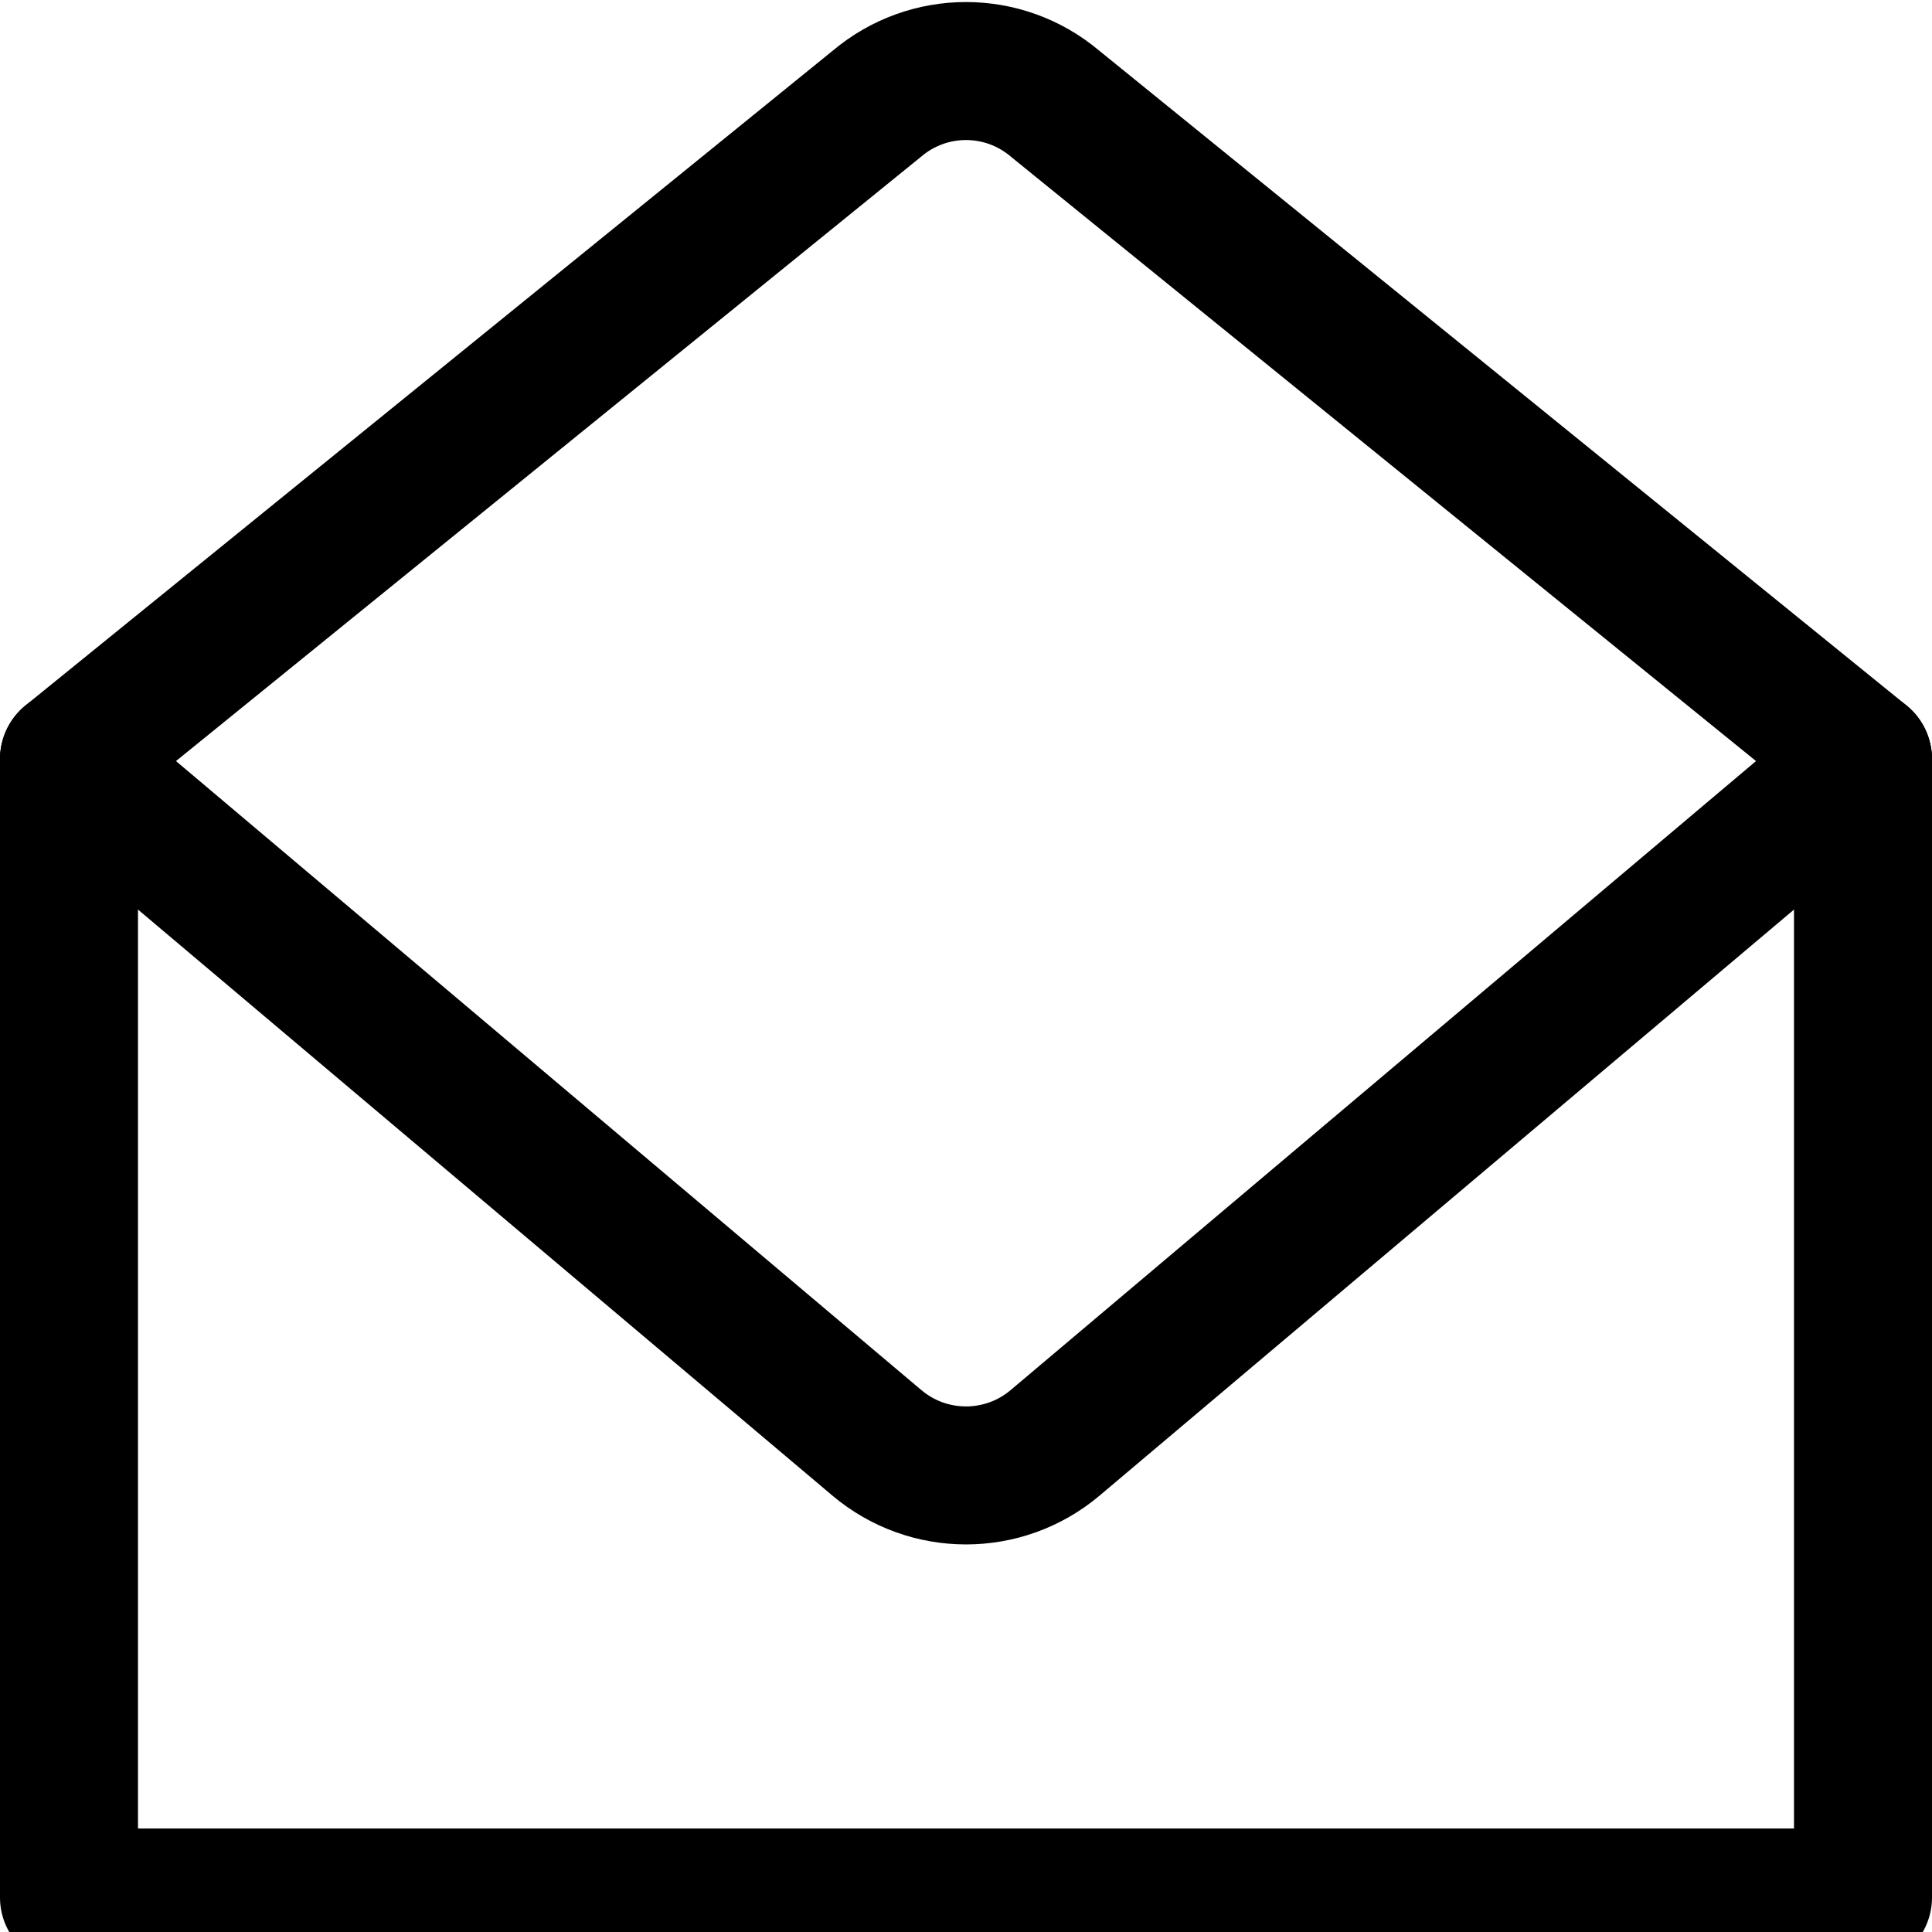
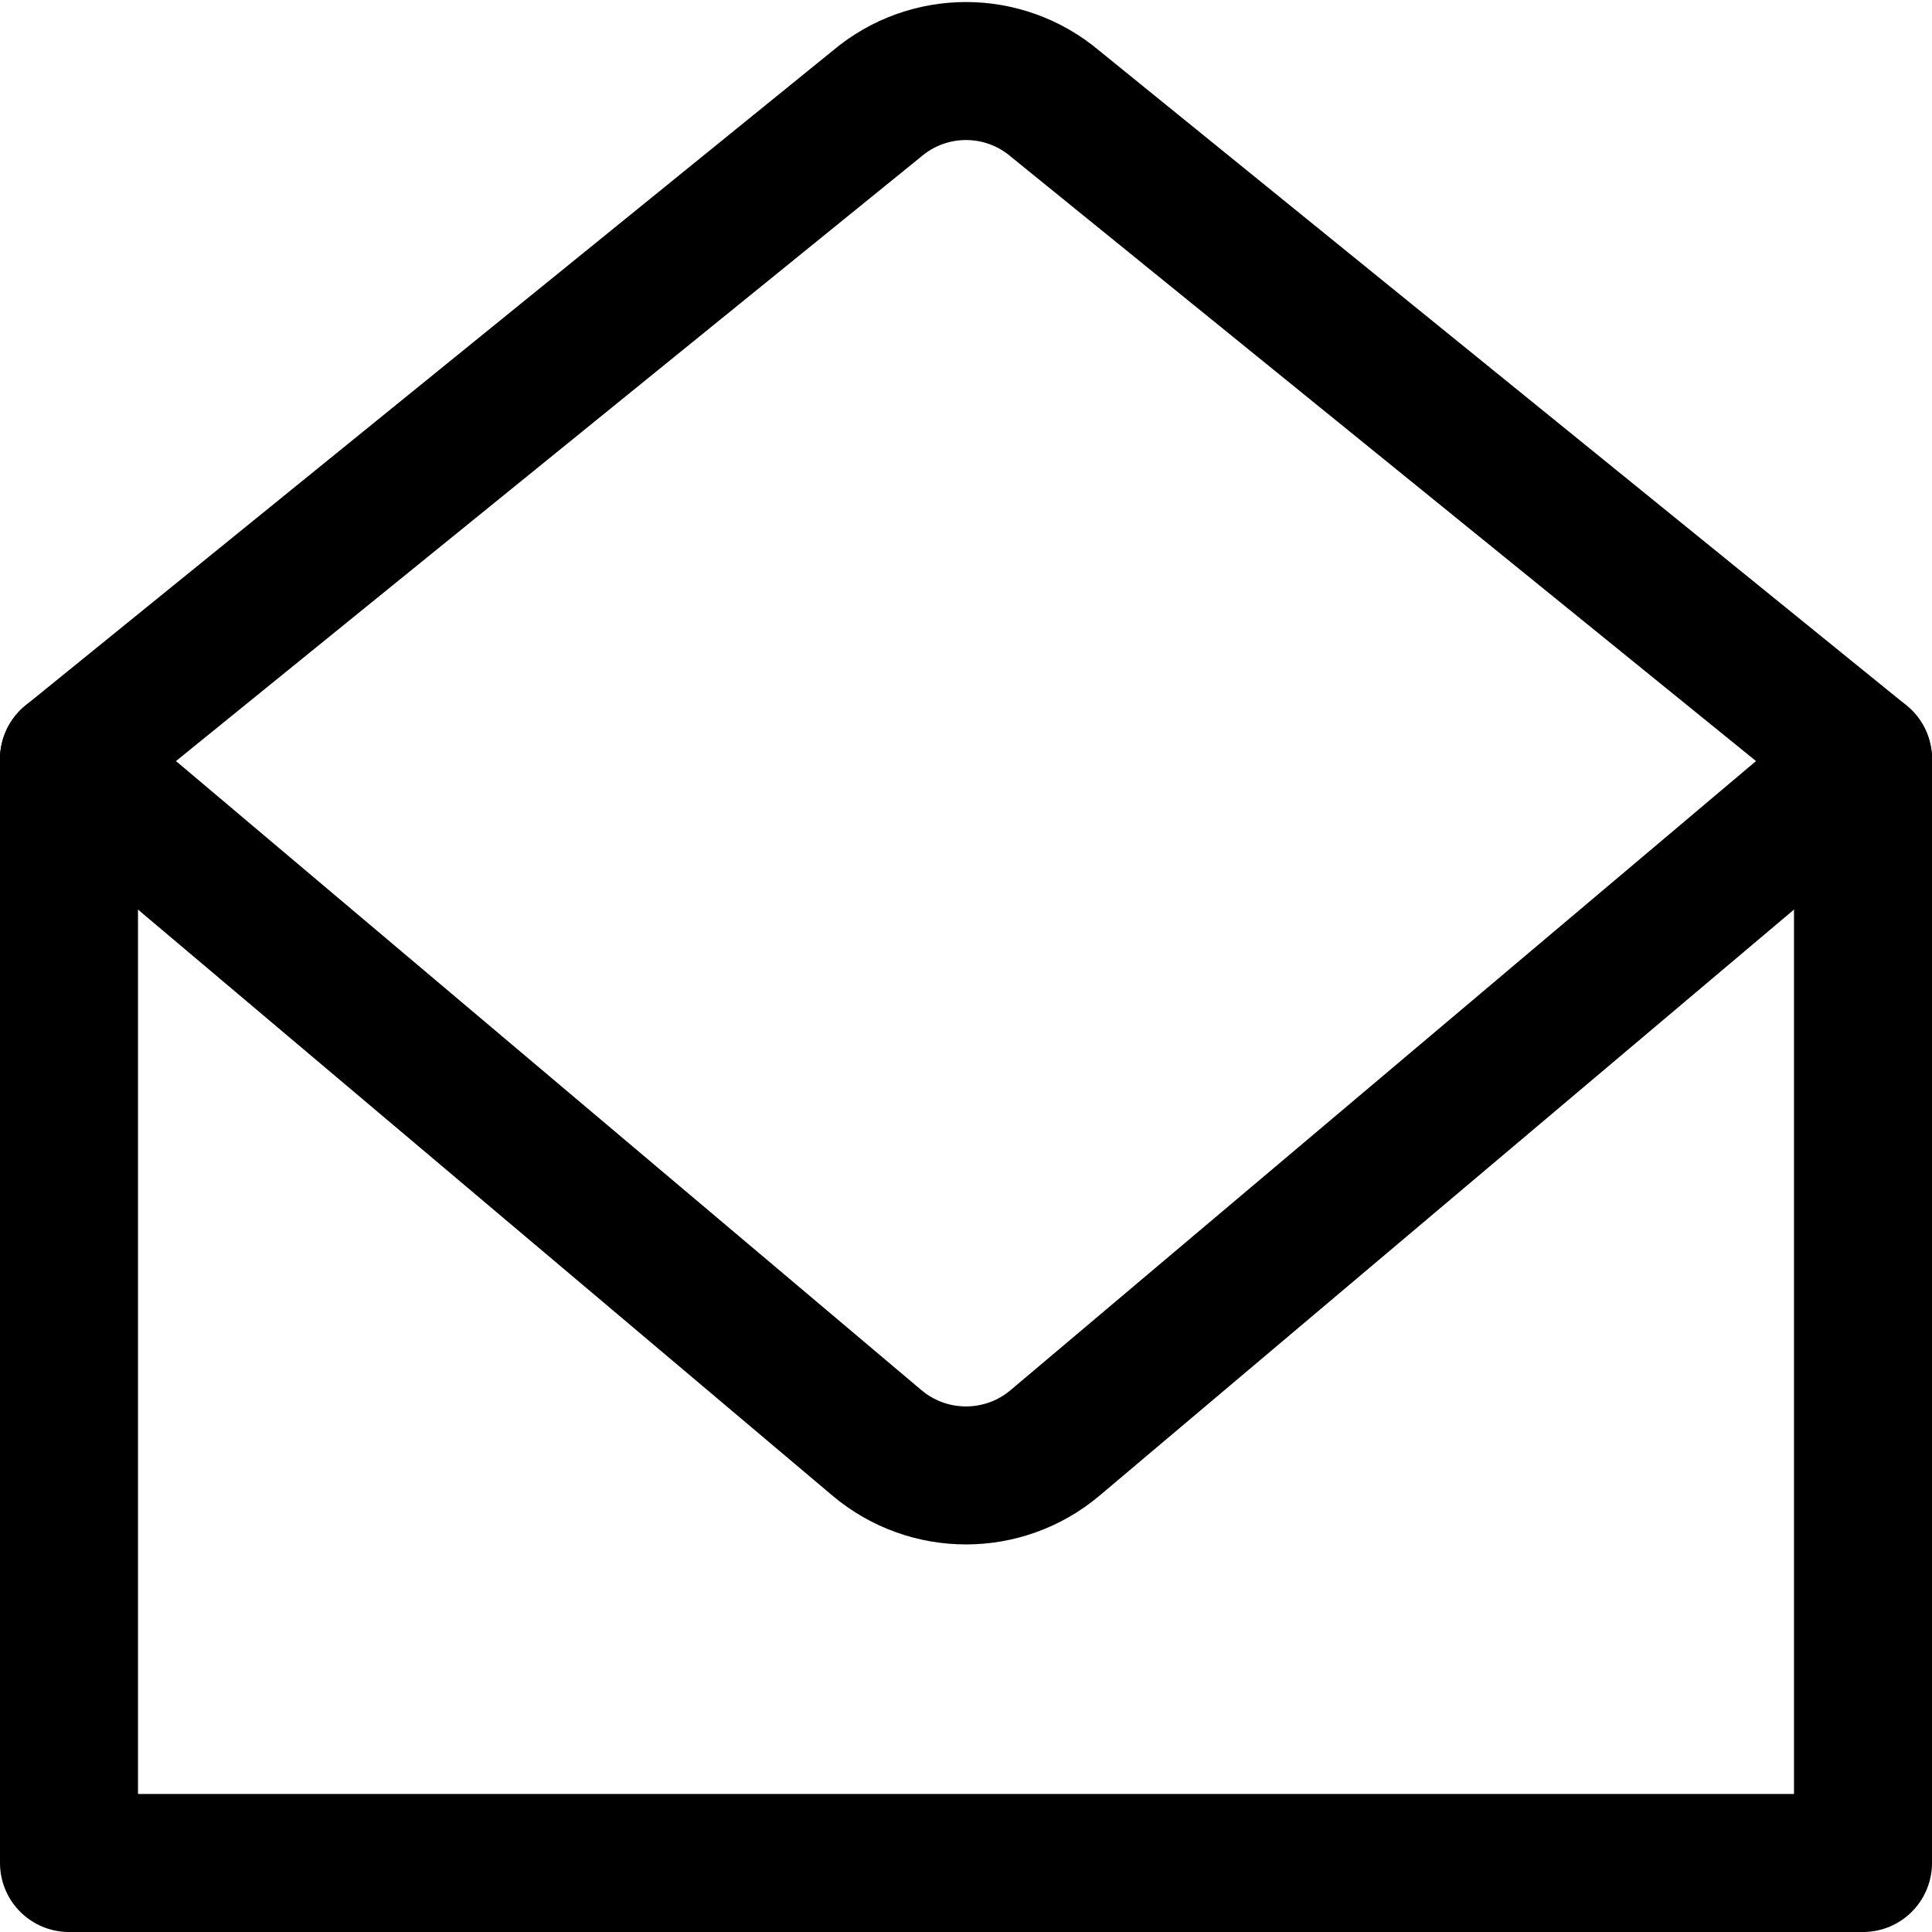
<svg xmlns="http://www.w3.org/2000/svg" width="14" height="14" viewBox="0 0 14 14">
  <g fill="none" fill-rule="evenodd" stroke-linecap="round" stroke-linejoin="round">
-     <polyline stroke="currentColor" points="13.5 5.5 13.5 13.75 .5 13.75 .5 5.5" />
+     <polyline stroke="currentColor" points="13.5 5.5 13.5 13.5 .5 13.5 .5 5.5" />
    <path stroke="currentColor" d="M0.5,5.515 L6.355,10.456 C6.728,10.77 7.272,10.77 7.645,10.456 L13.5,5.515" />
    <path stroke="currentColor" d="M0.5,0.515 L6.355,5.264 C6.728,5.579 7.272,5.579 7.645,5.264 L13.5,0.515" transform="matrix(1 0 0 -1 0 6.015)" />
  </g>
</svg>
